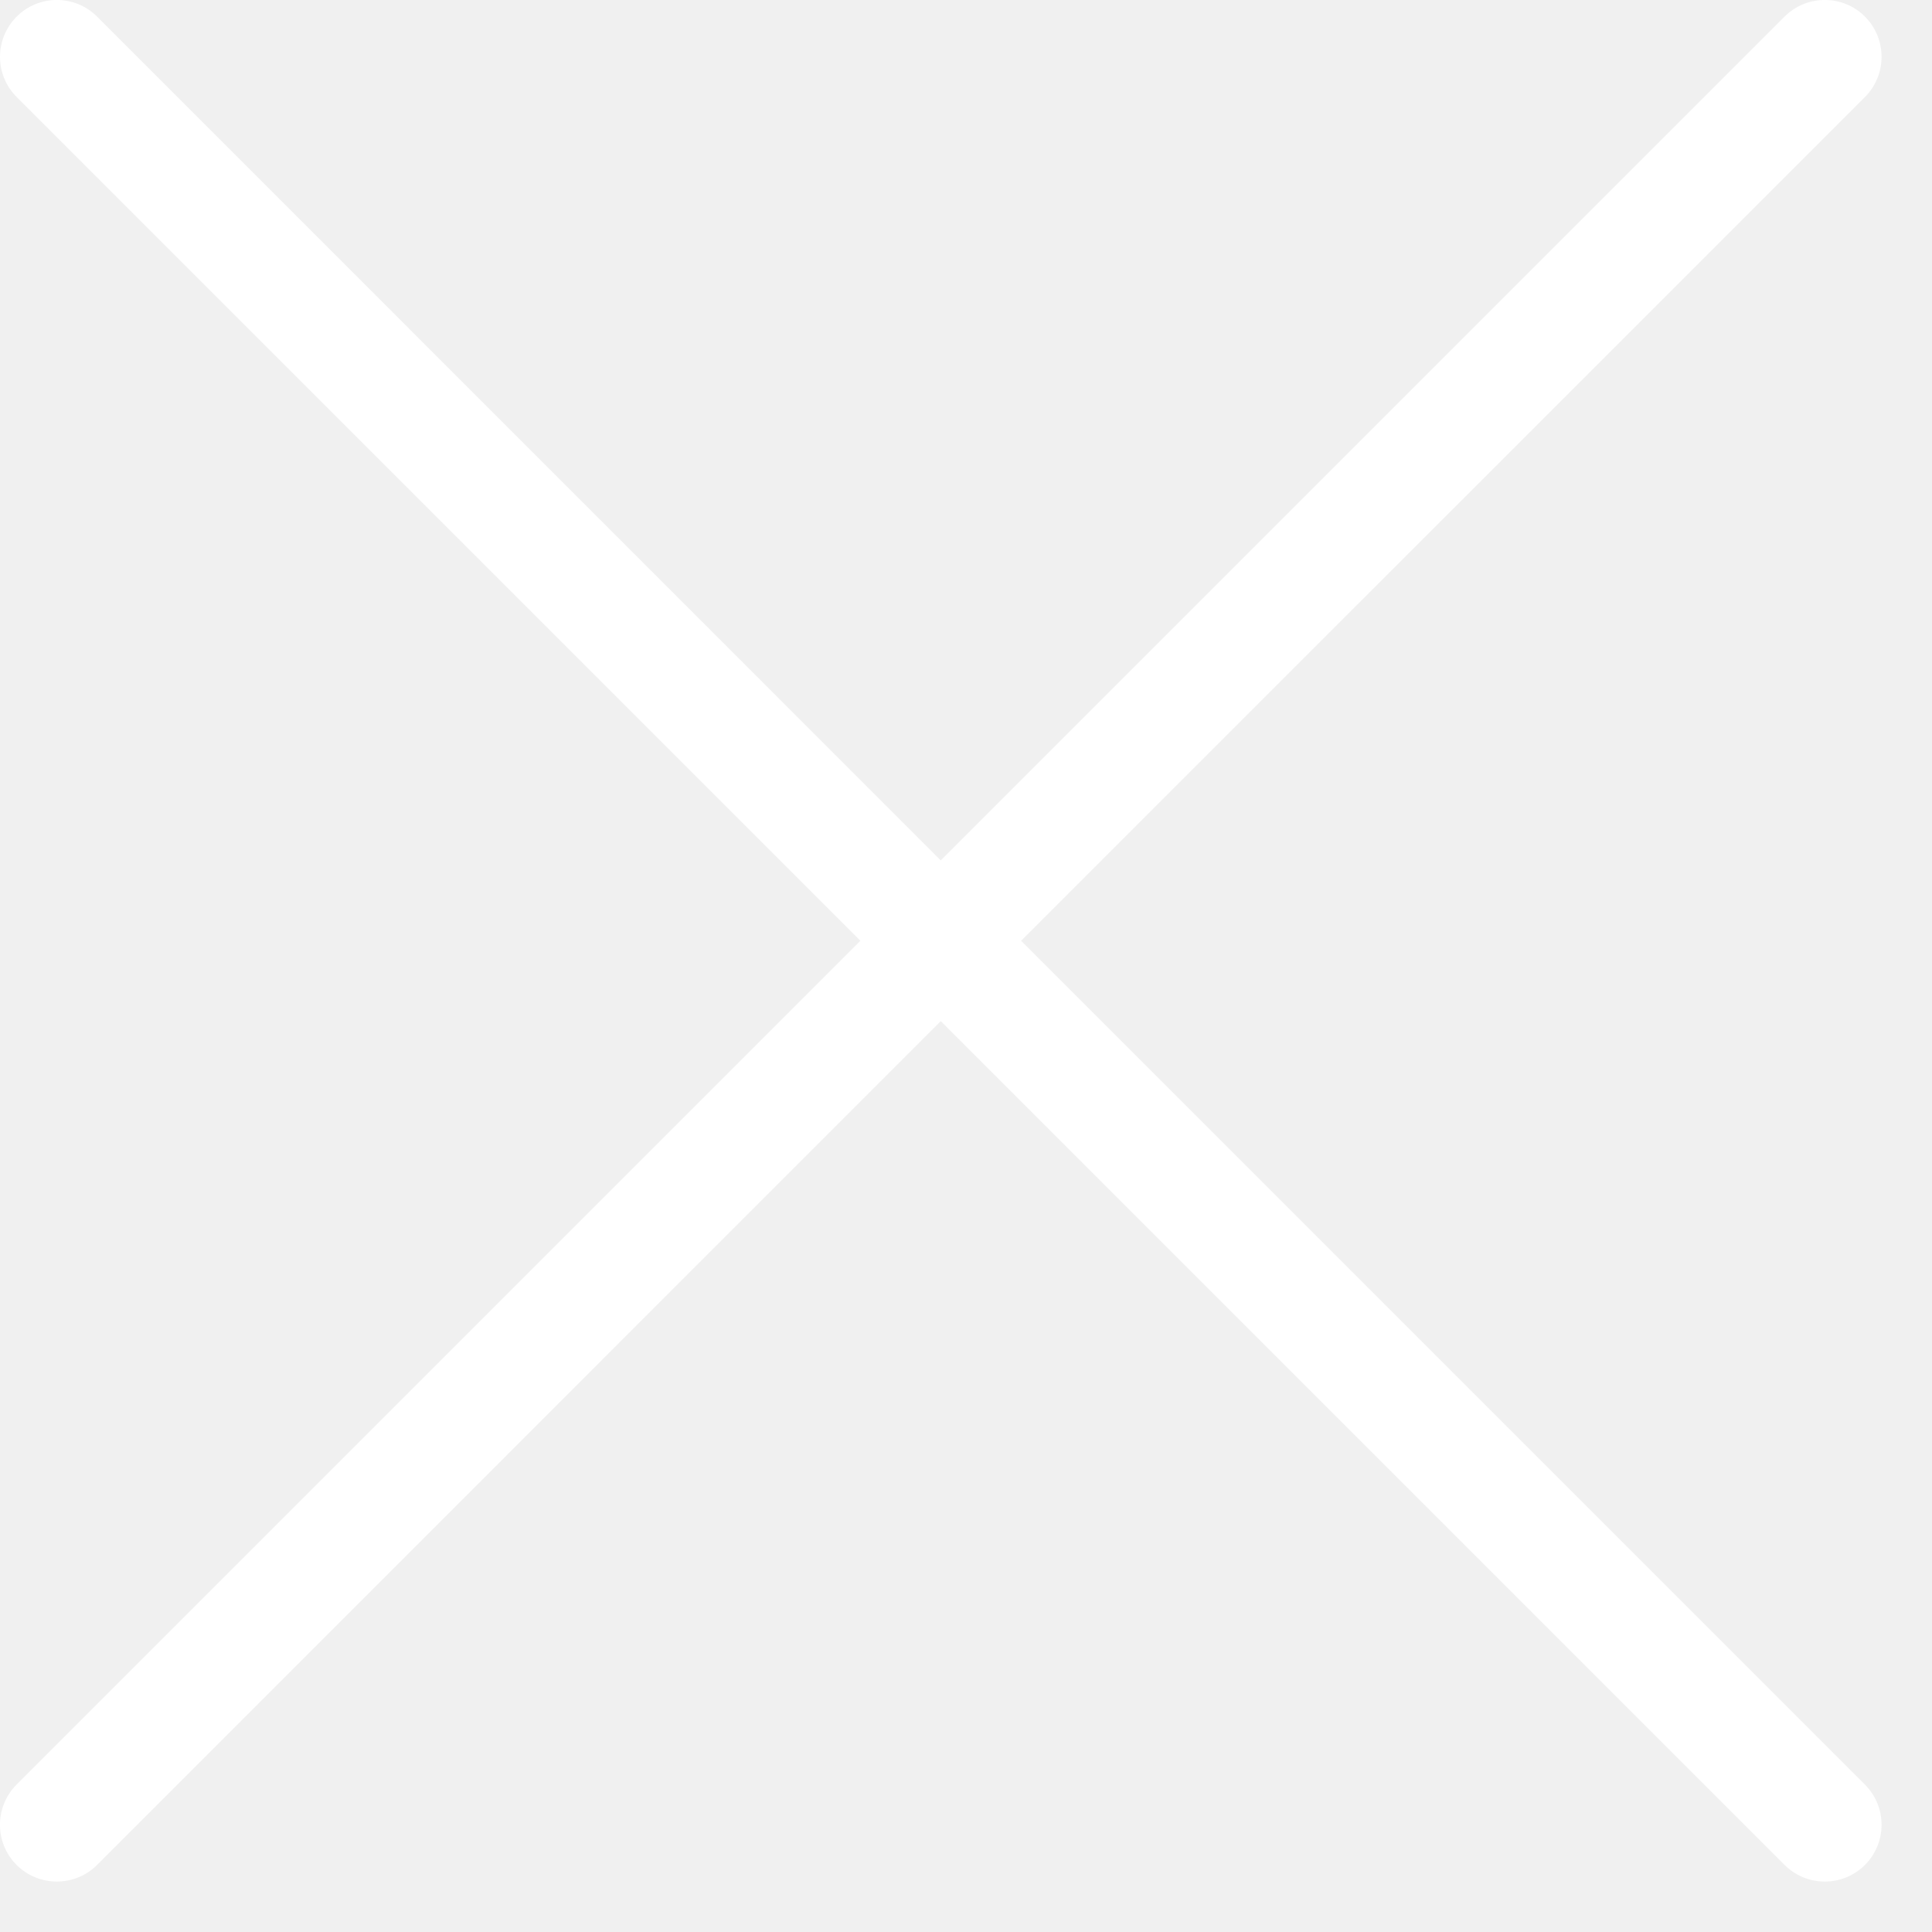
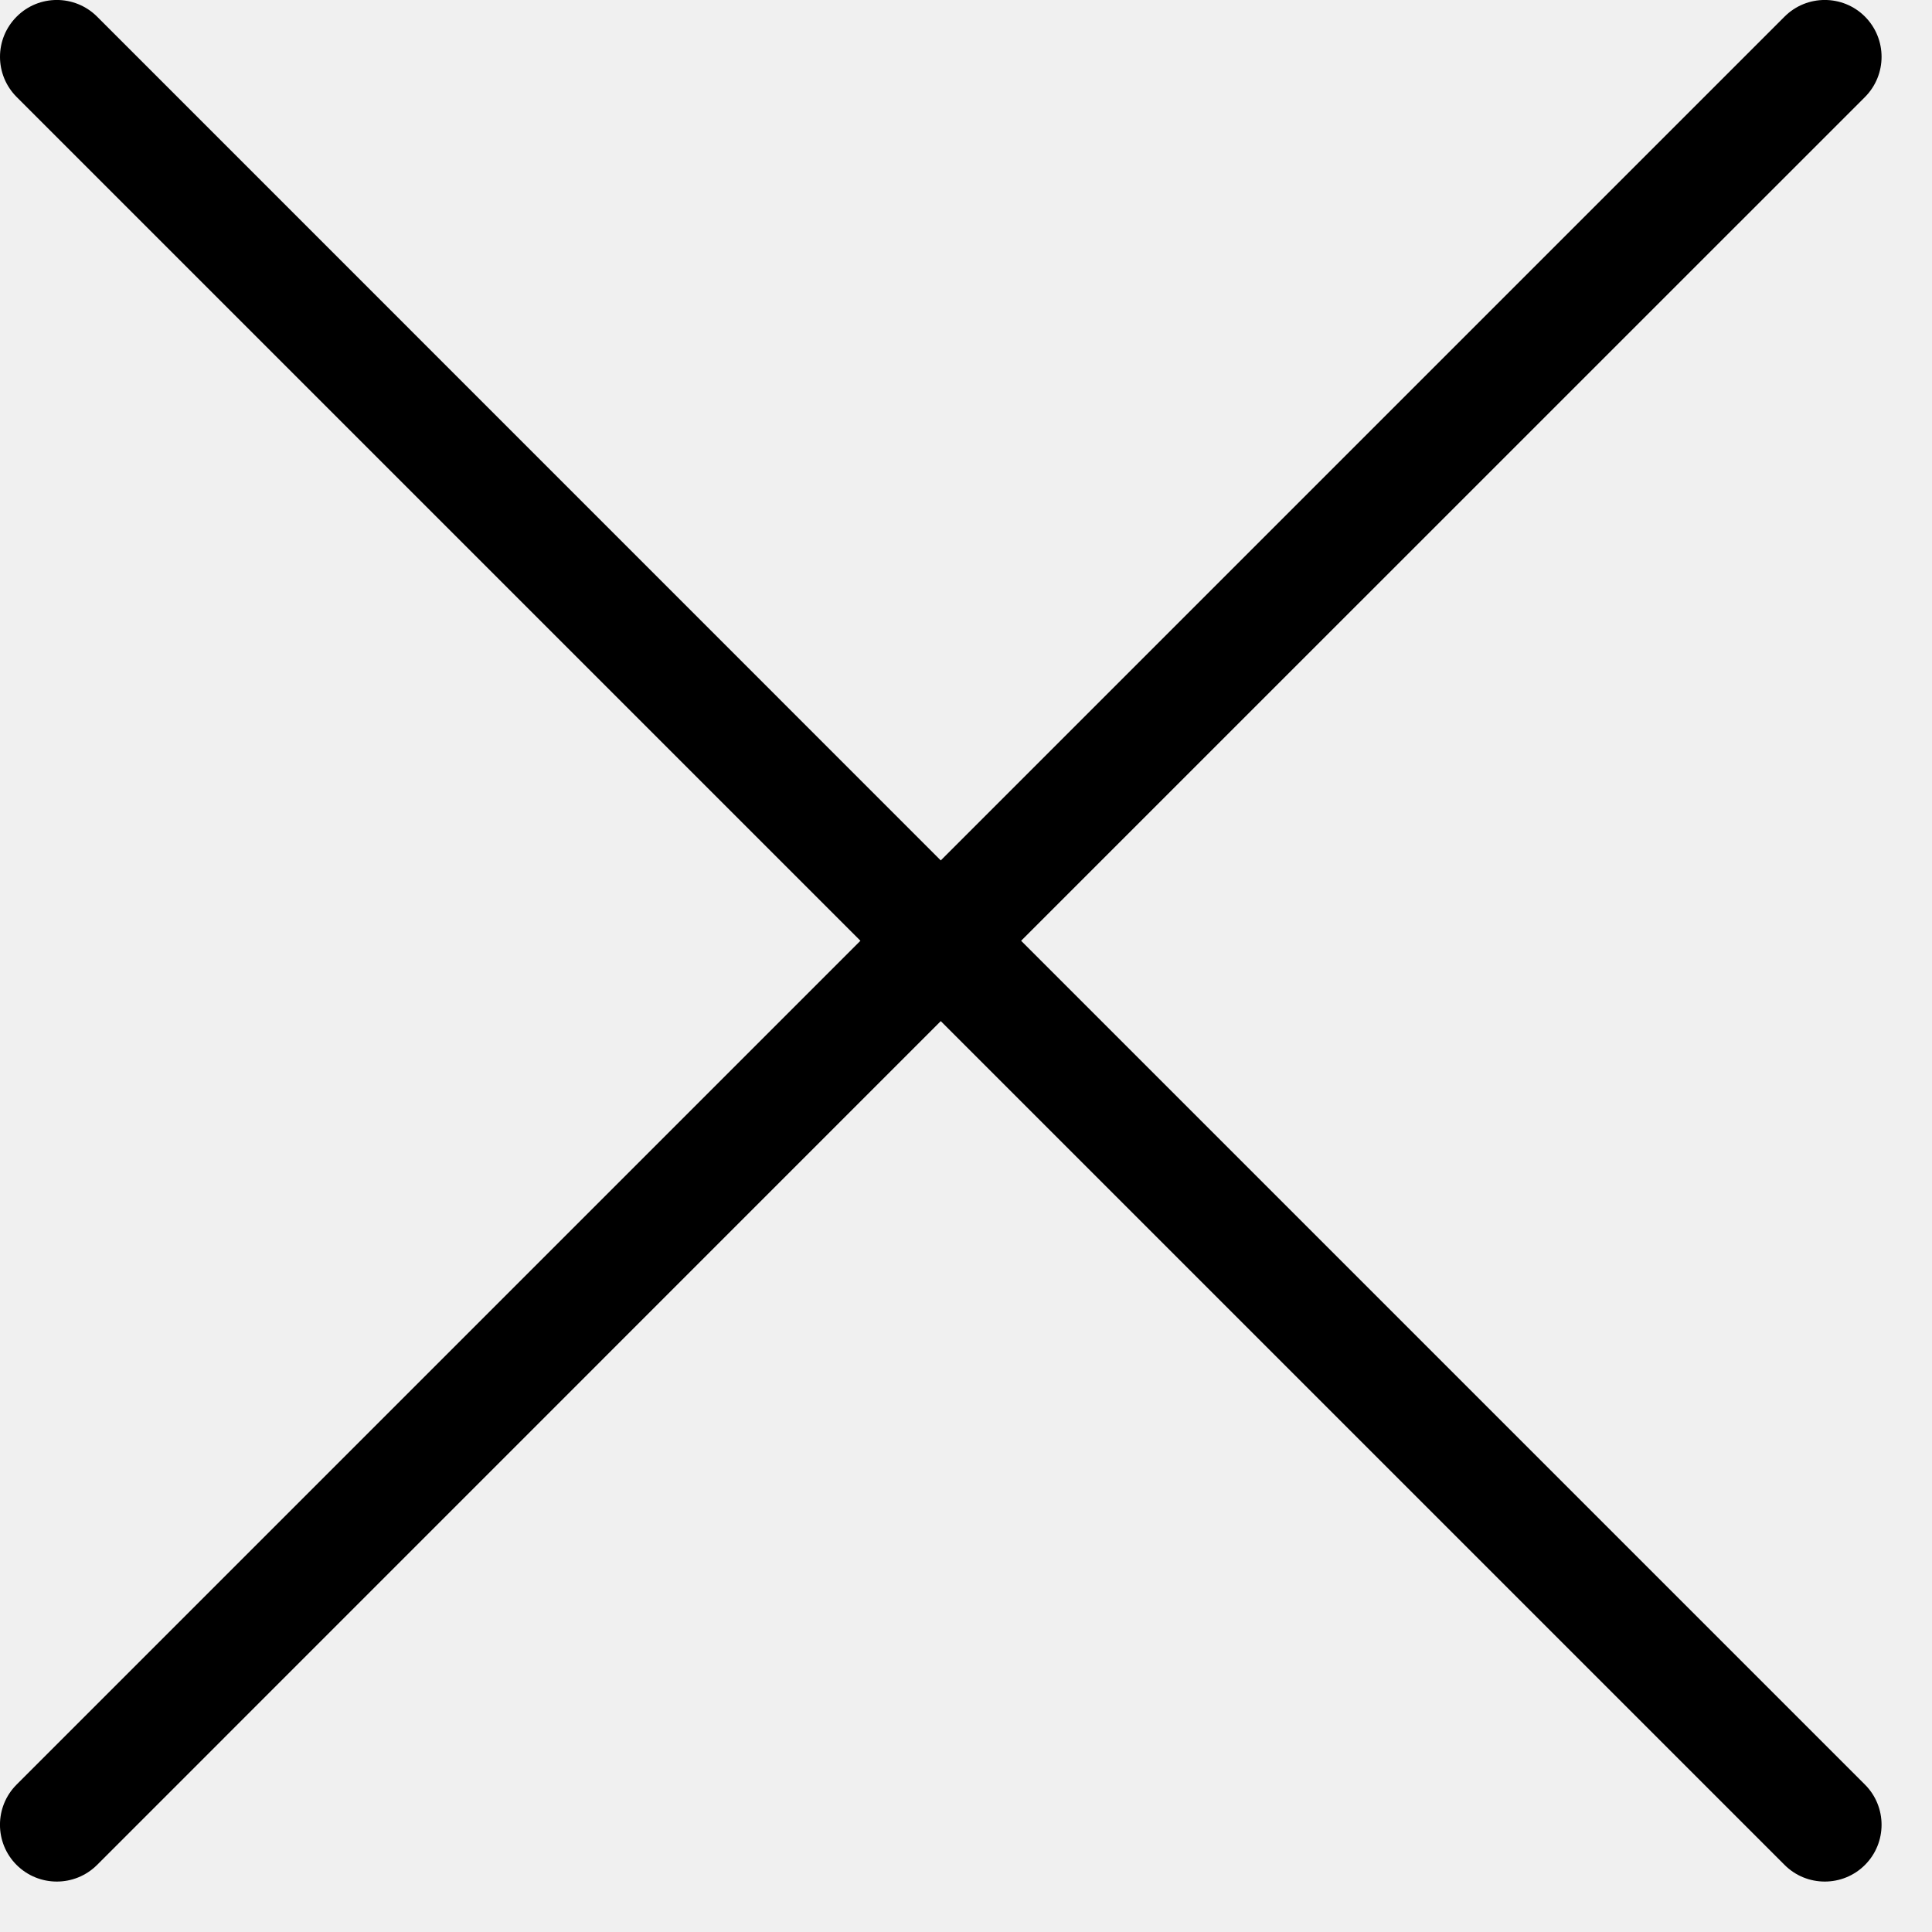
- <svg xmlns="http://www.w3.org/2000/svg" width="17" height="17" viewBox="0 0 17 17" fill="none">
-   <path fill-rule="evenodd" clip-rule="evenodd" d="M0.147 0.854C-0.049 0.658 -0.049 0.342 0.147 0.146C0.342 -0.049 0.658 -0.049 0.854 0.146L8.278 7.571L15.703 0.146C15.898 -0.049 16.215 -0.049 16.41 0.146C16.605 0.342 16.605 0.658 16.41 0.854L8.985 8.278L16.41 15.703C16.605 15.898 16.605 16.215 16.41 16.41C16.215 16.605 15.898 16.605 15.703 16.41L8.278 8.985L0.854 16.41C0.658 16.605 0.342 16.605 0.146 16.41C-0.049 16.215 -0.049 15.898 0.146 15.703L7.571 8.278L0.147 0.854Z" fill="white" />
+ <svg xmlns="http://www.w3.org/2000/svg" width="17" height="17" viewBox="0 0 17 17">
+   <path fill-rule="evenodd" clip-rule="evenodd" d="M0.147 0.854C-0.049 0.658 -0.049 0.342 0.147 0.146C0.342 -0.049 0.658 -0.049 0.854 0.146L8.278 7.571L15.703 0.146C15.898 -0.049 16.215 -0.049 16.41 0.146C16.605 0.342 16.605 0.658 16.41 0.854L8.985 8.278L16.41 15.703C16.605 15.898 16.605 16.215 16.41 16.41C16.215 16.605 15.898 16.605 15.703 16.41L8.278 8.985L0.854 16.41C0.658 16.605 0.342 16.605 0.146 16.41C-0.049 16.215 -0.049 15.898 0.146 15.703L7.571 8.278L0.147 0.854Z" />
</svg>
